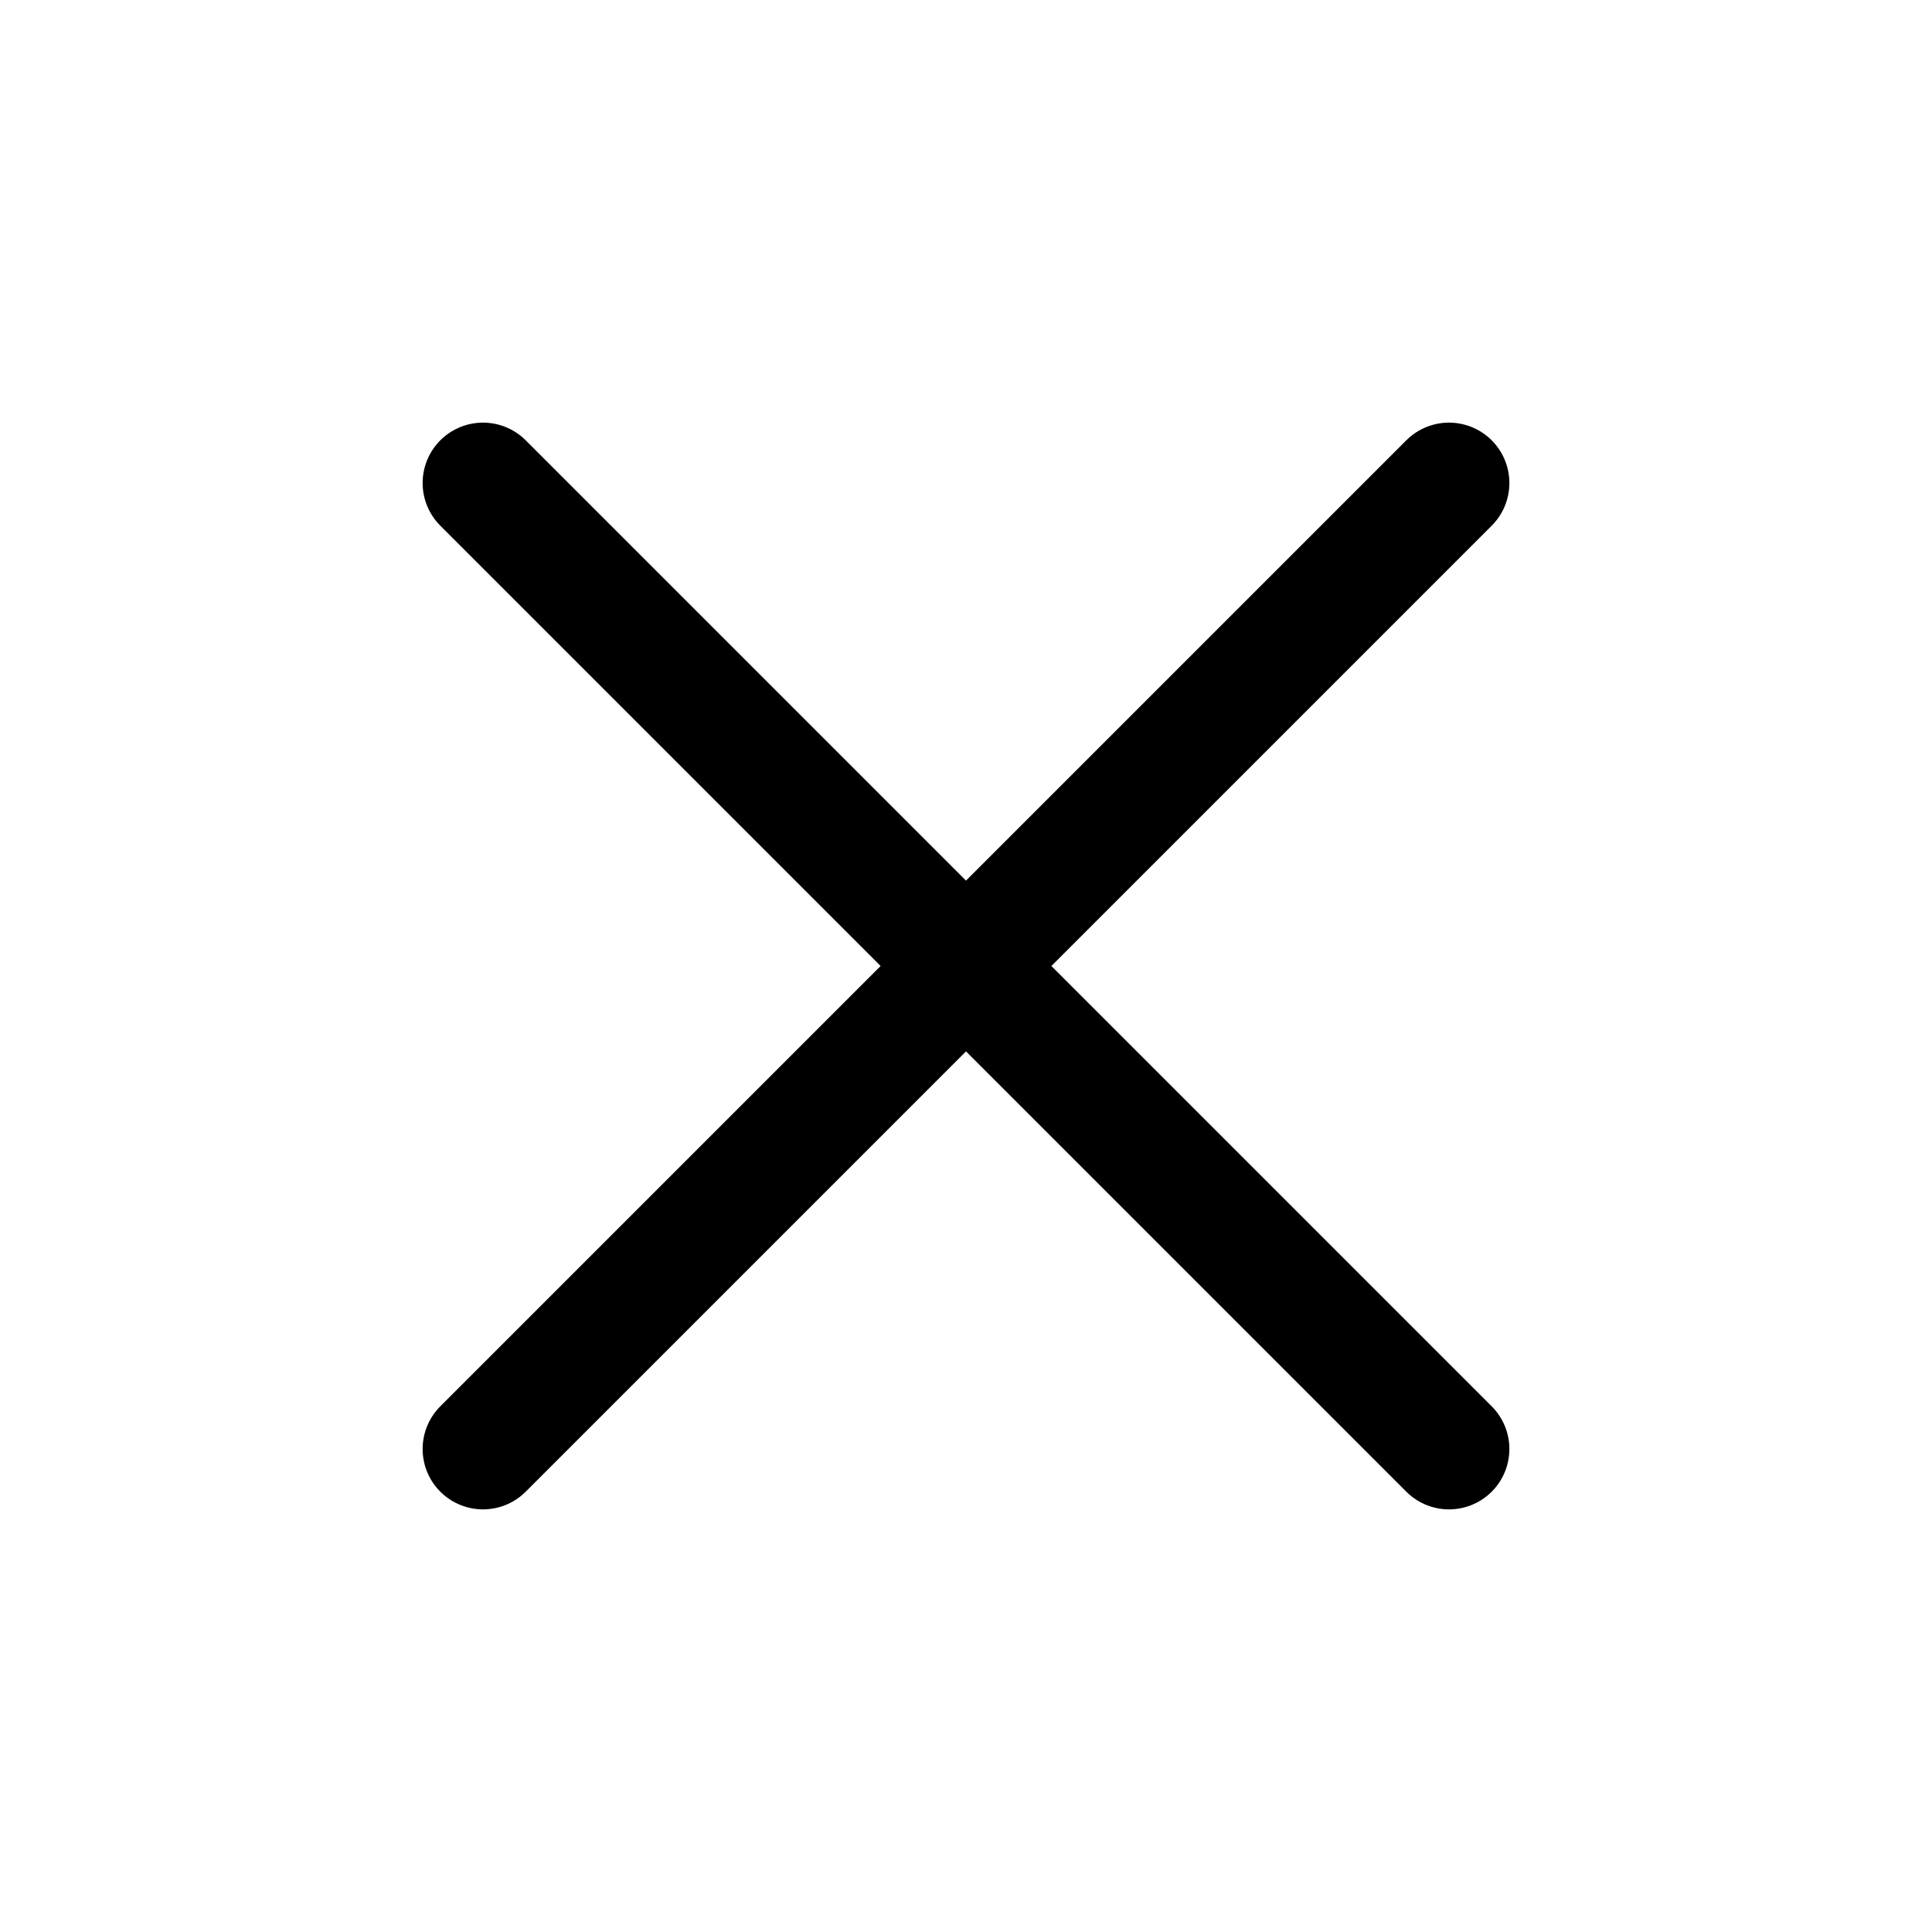
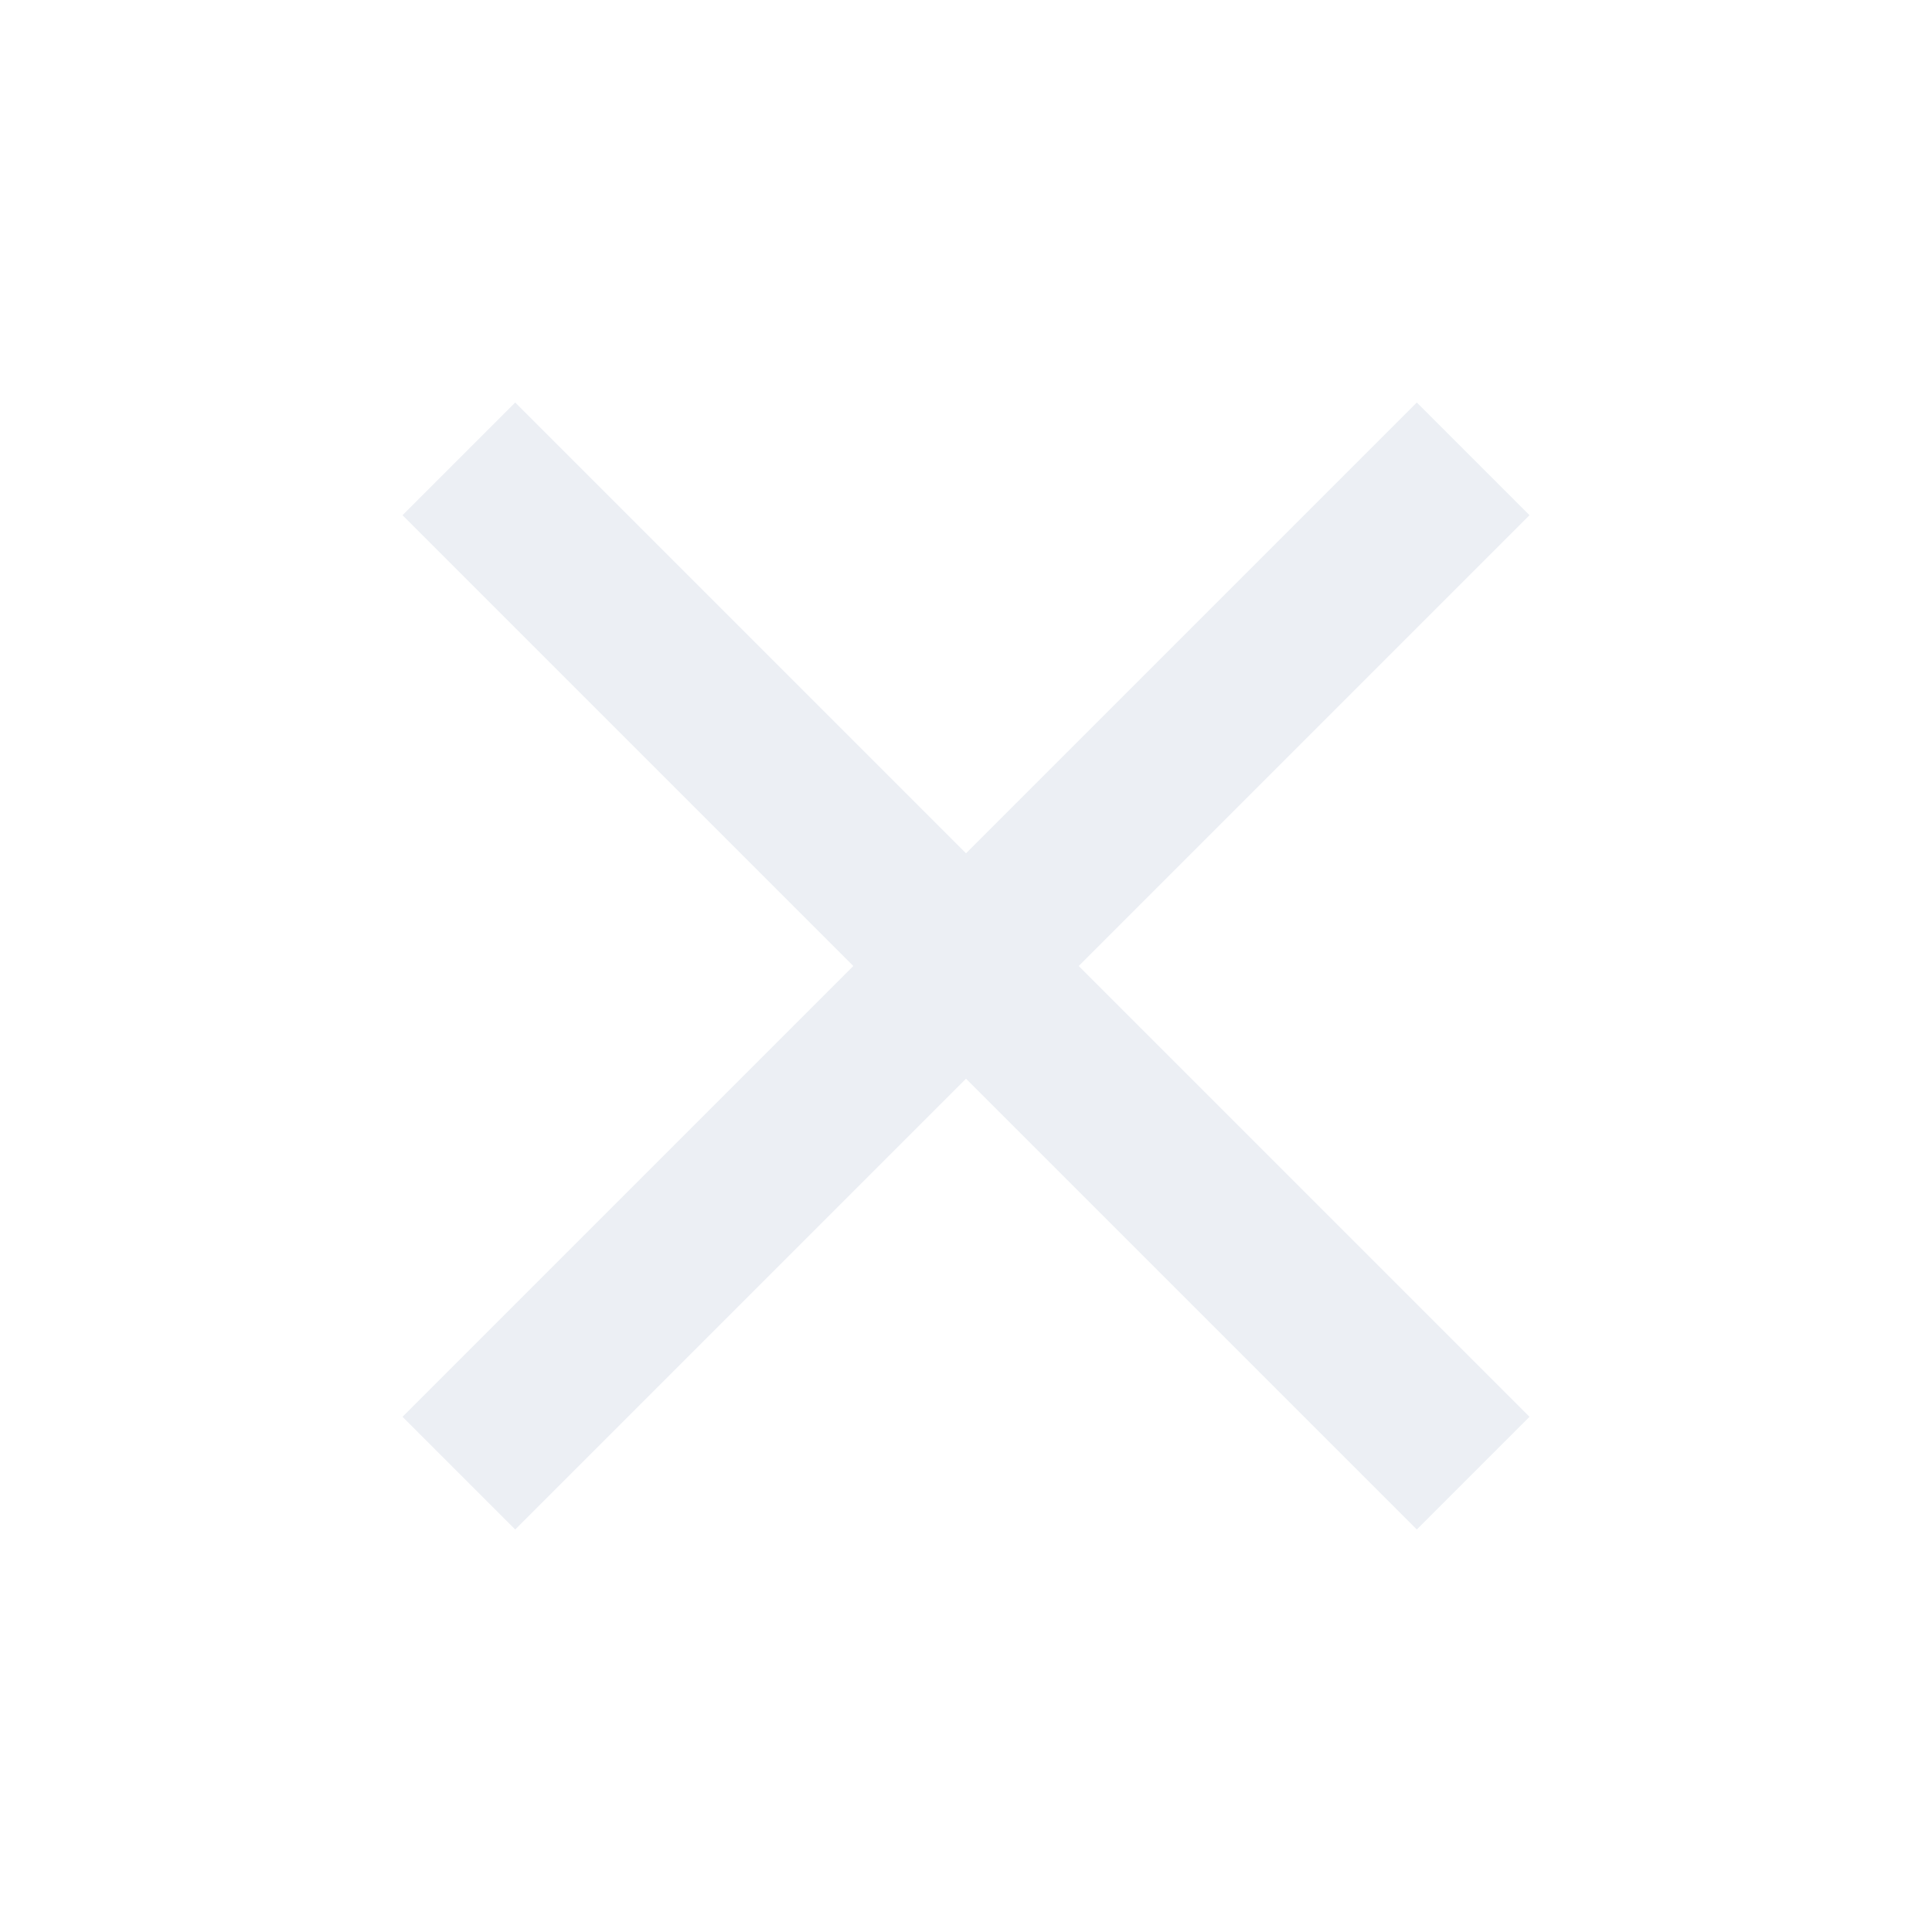
- <svg xmlns="http://www.w3.org/2000/svg" fill="none" viewBox="0 0 24 24" stroke-width="1.5" stroke="currentColor" class="size-6">
-   <path stroke-linecap="round" stroke-linejoin="round" d="M6 18 18 6M6 6l12 12" />
+ <svg xmlns="http://www.w3.org/2000/svg" height="24px" viewBox="0 -960 960 960" width="24px" fill="#eceff4">
+   <path d="m256-200-56-56 224-224-224-224 56-56 224 224 224-224 56 56-224 224 224 224-56 56-224-224-224 224Z" />
</svg>
